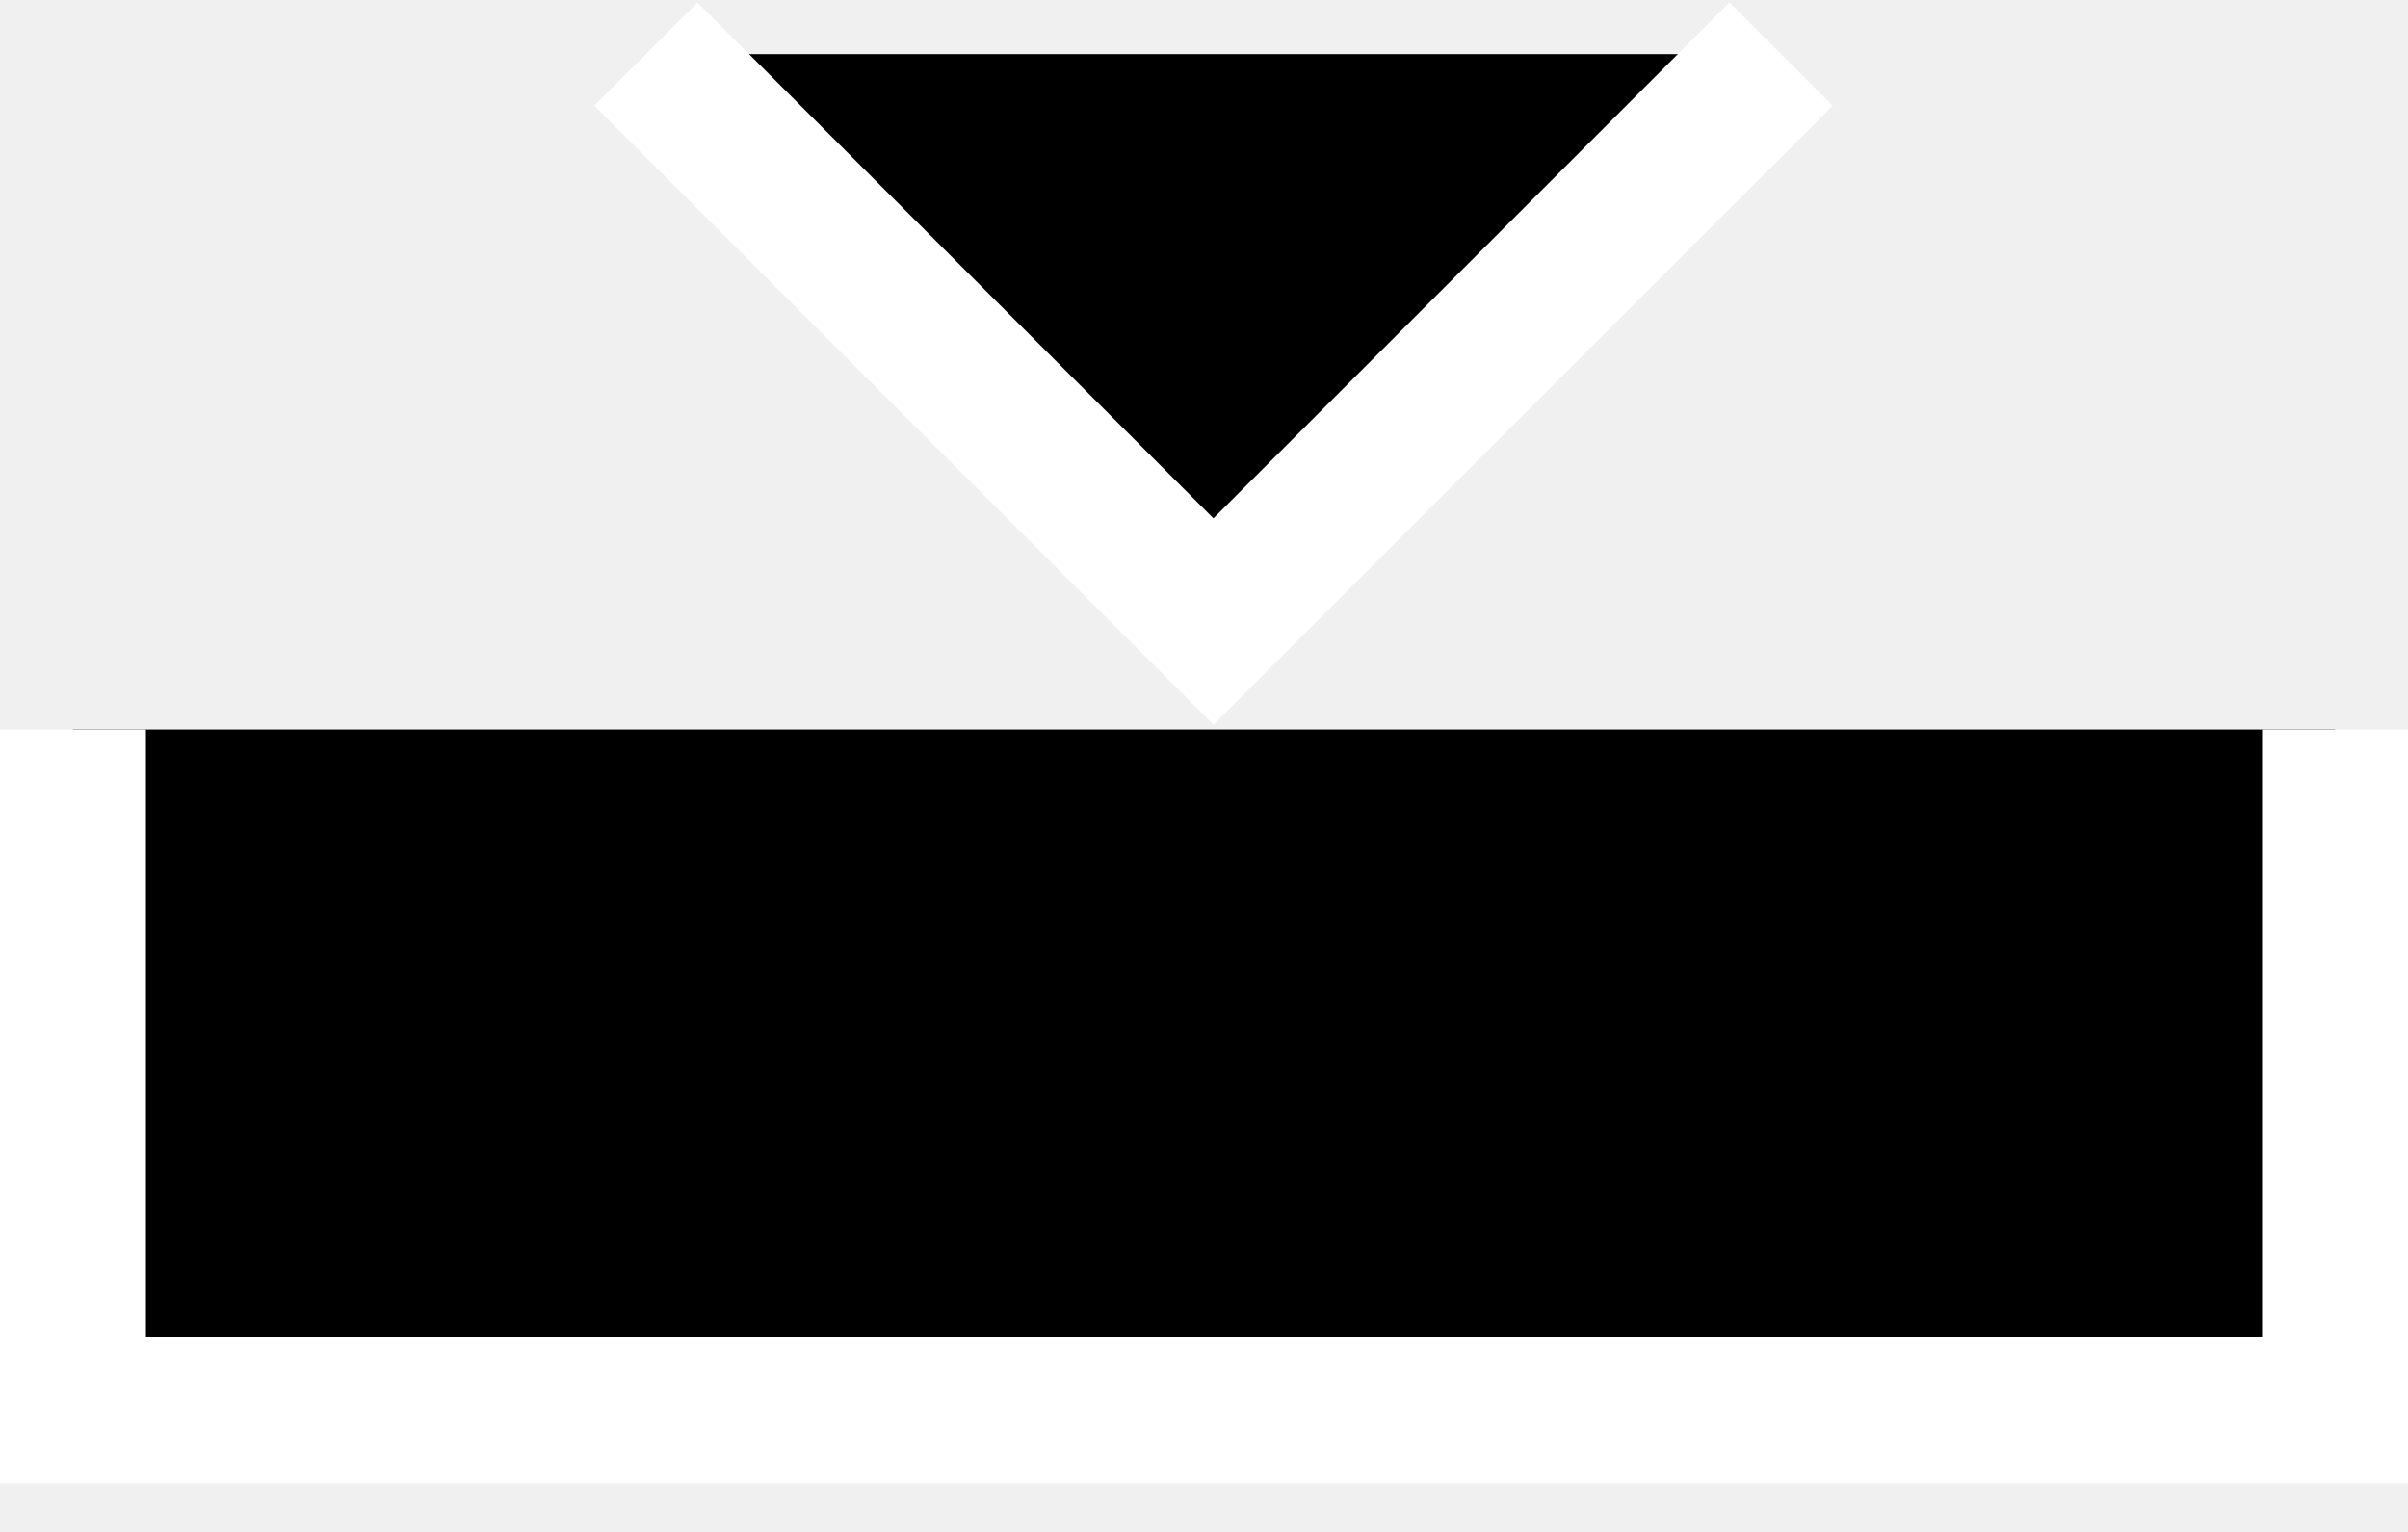
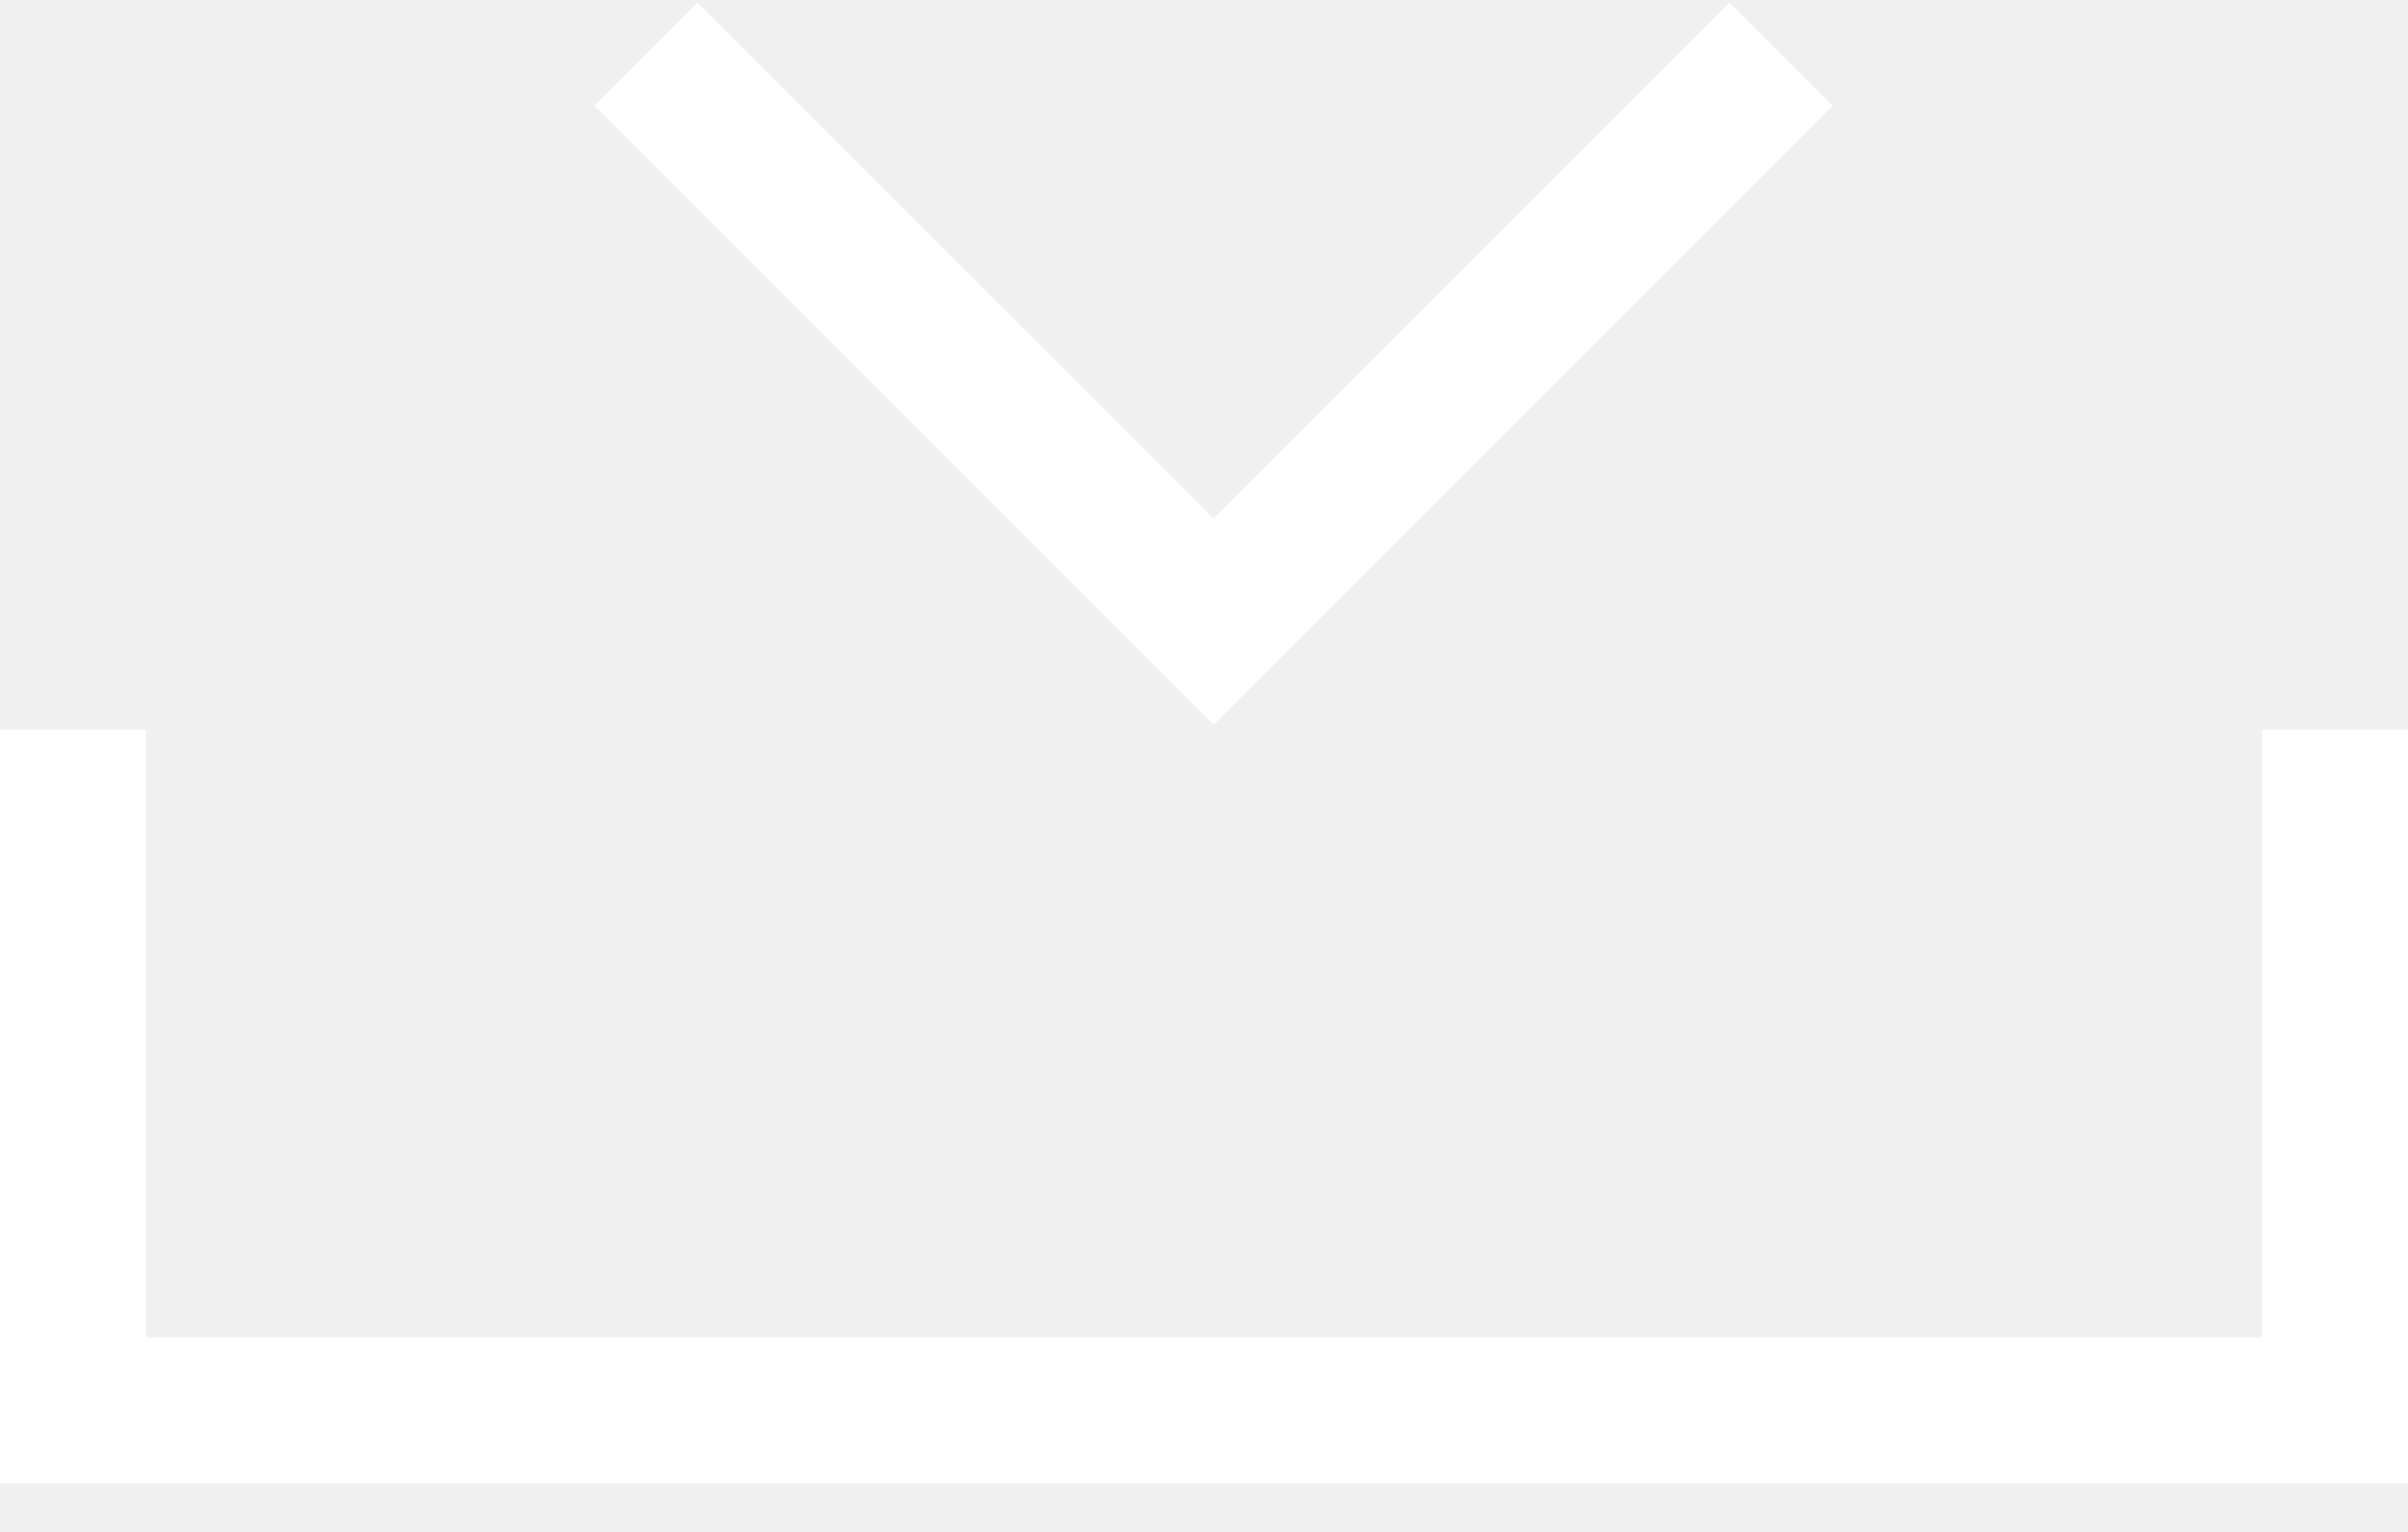
<svg xmlns="http://www.w3.org/2000/svg" width="33px" height="21px" viewBox="0 0 33 21" version="1.1">
-   <g id="Symbols" stroke-width="1" fill-rule="evenodd">
+   <g id="Symbols" stroke="none" stroke-width="1" fill="none" fill-rule="evenodd">
    <g id="Widget-AtAGlance-hover" transform="translate(-197, -27)" fill-rule="nonzero" stroke="#FFFFFF" stroke-width="2">
      <g id="Group" transform="translate(198, 19.24197)">
        <polyline id="Rectangle" transform="translate(15.62928, 8.5) rotate(-585) translate(-15.62928, -8.5) " points="10.129 3 21.129 3 21.129 14" />
        <polyline id="Rectangle" transform="translate(15.5, 22.42469) rotate(-360) translate(-15.5, -22.42469) " points="31 17.758 31 27.091 0 27.091 0 17.758 0 17.758" />
      </g>
    </g>
  </g>
</svg>
